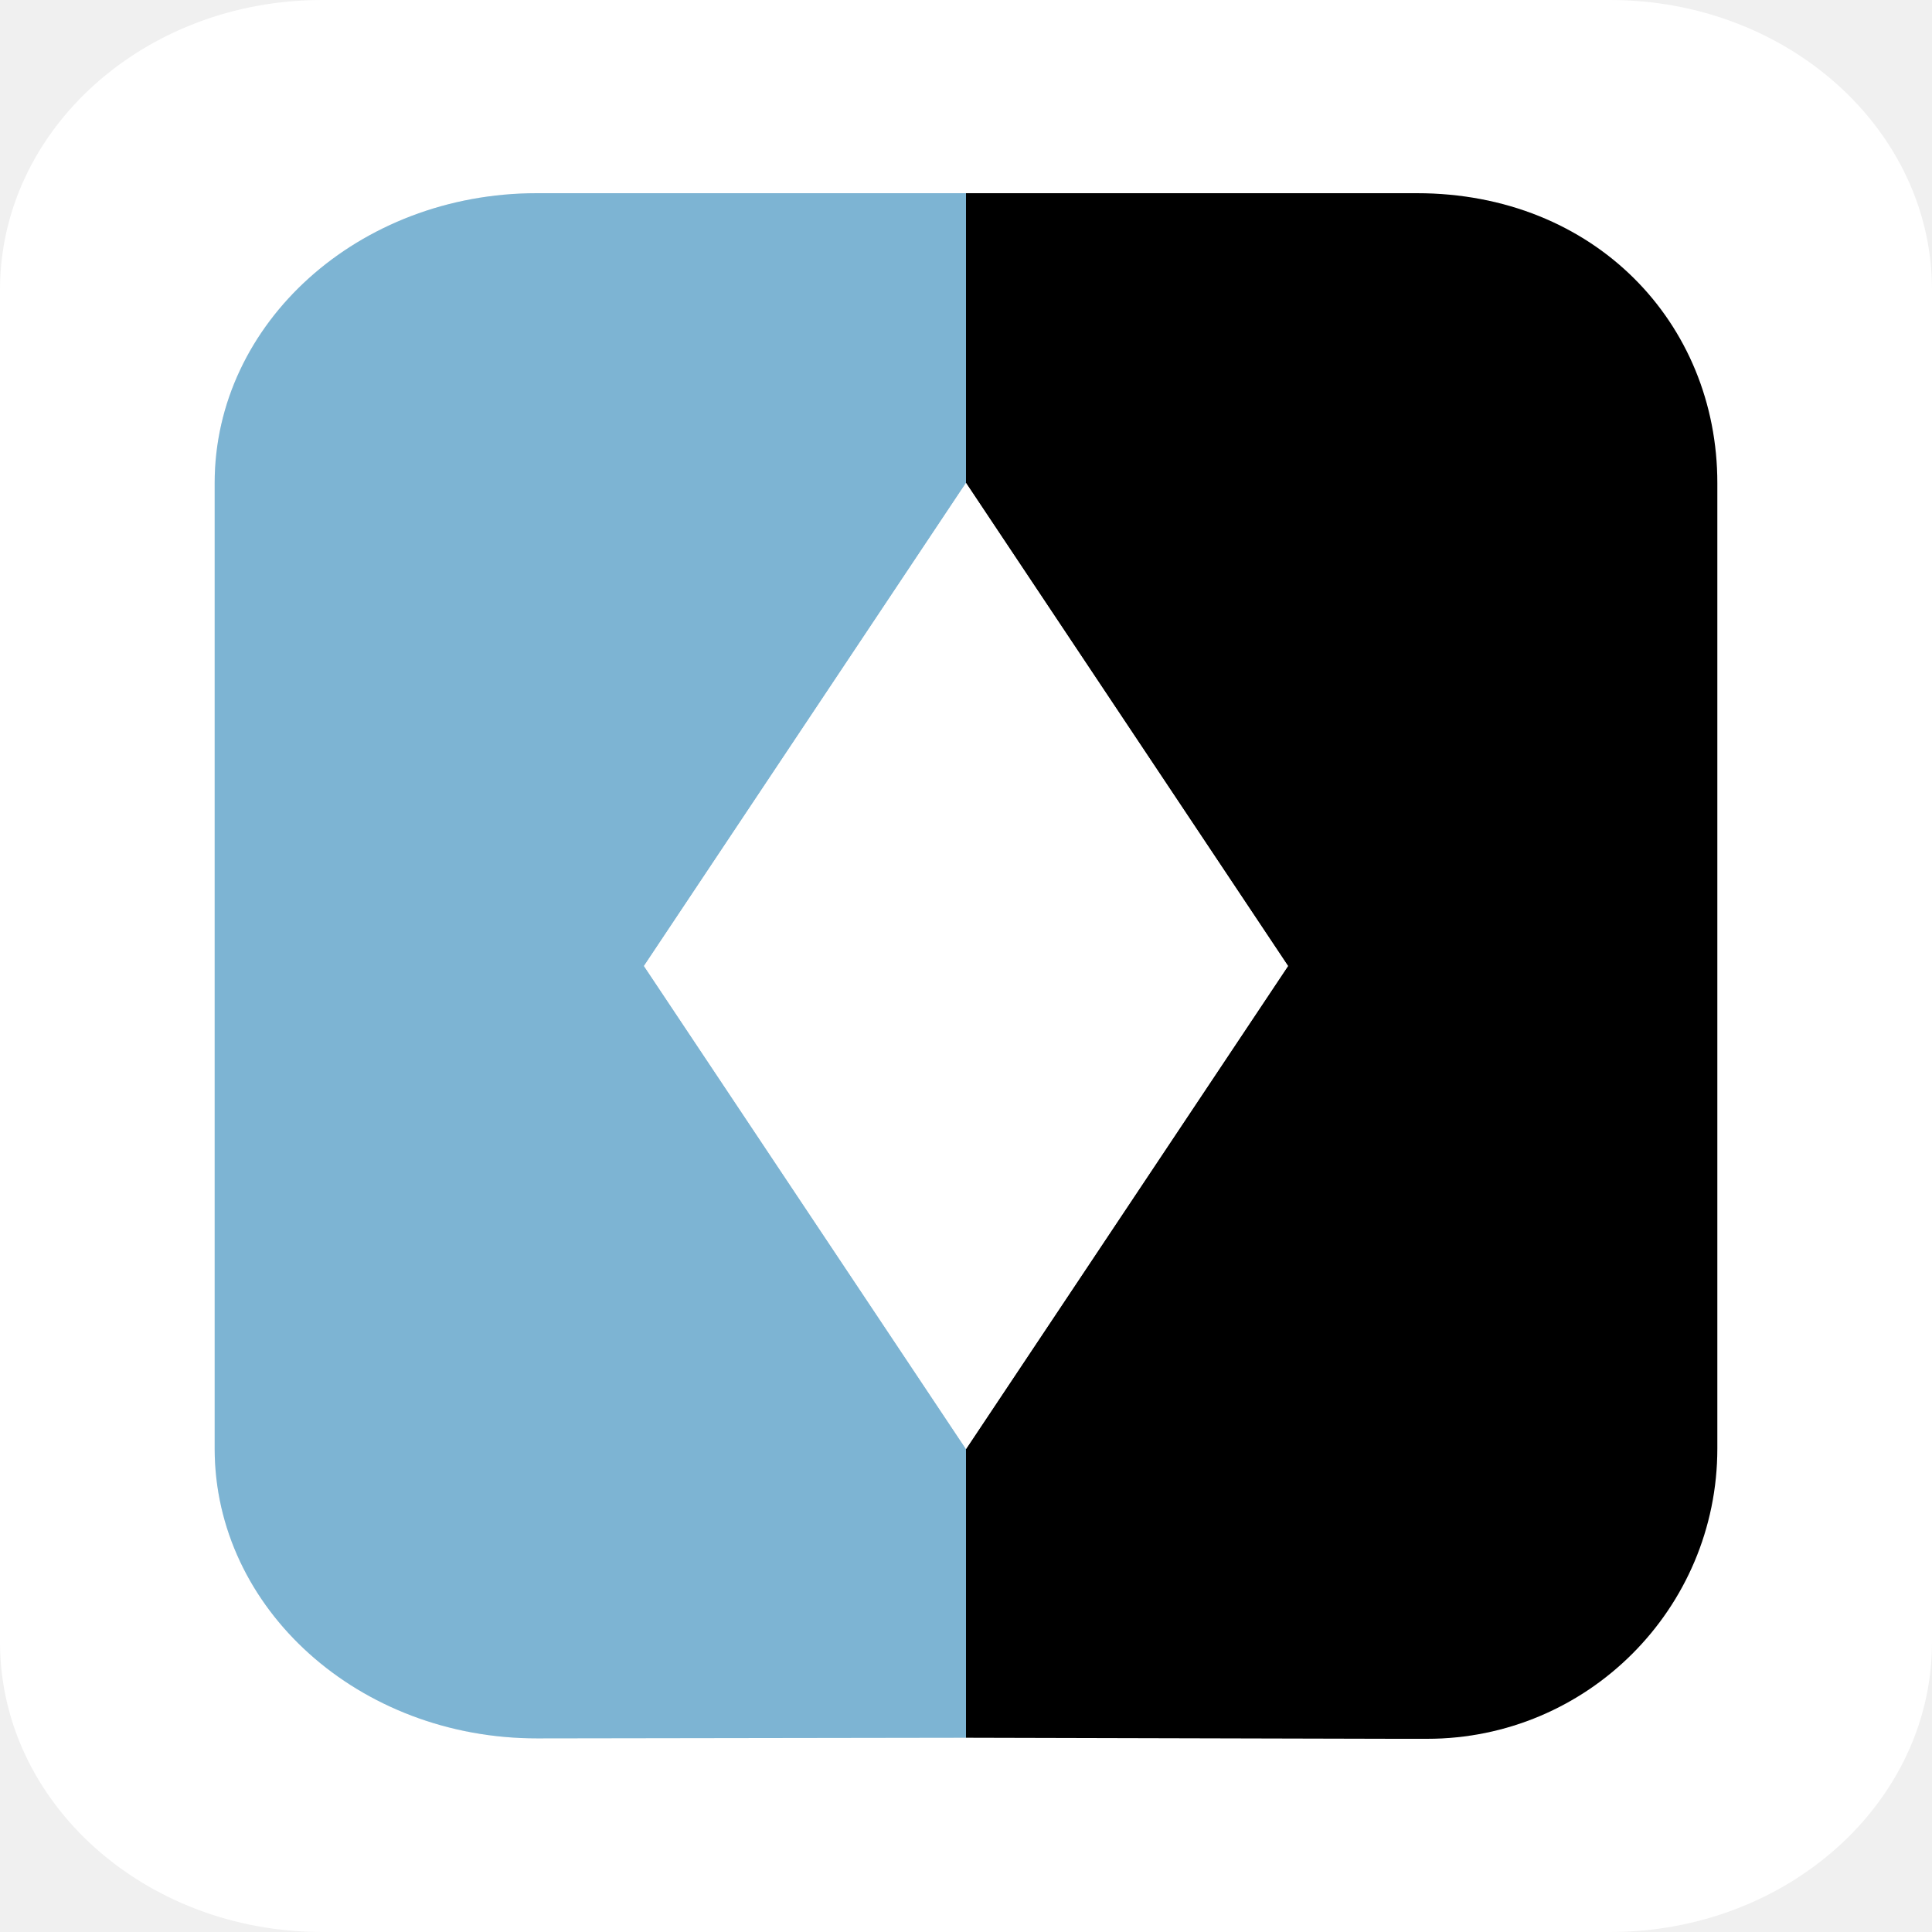
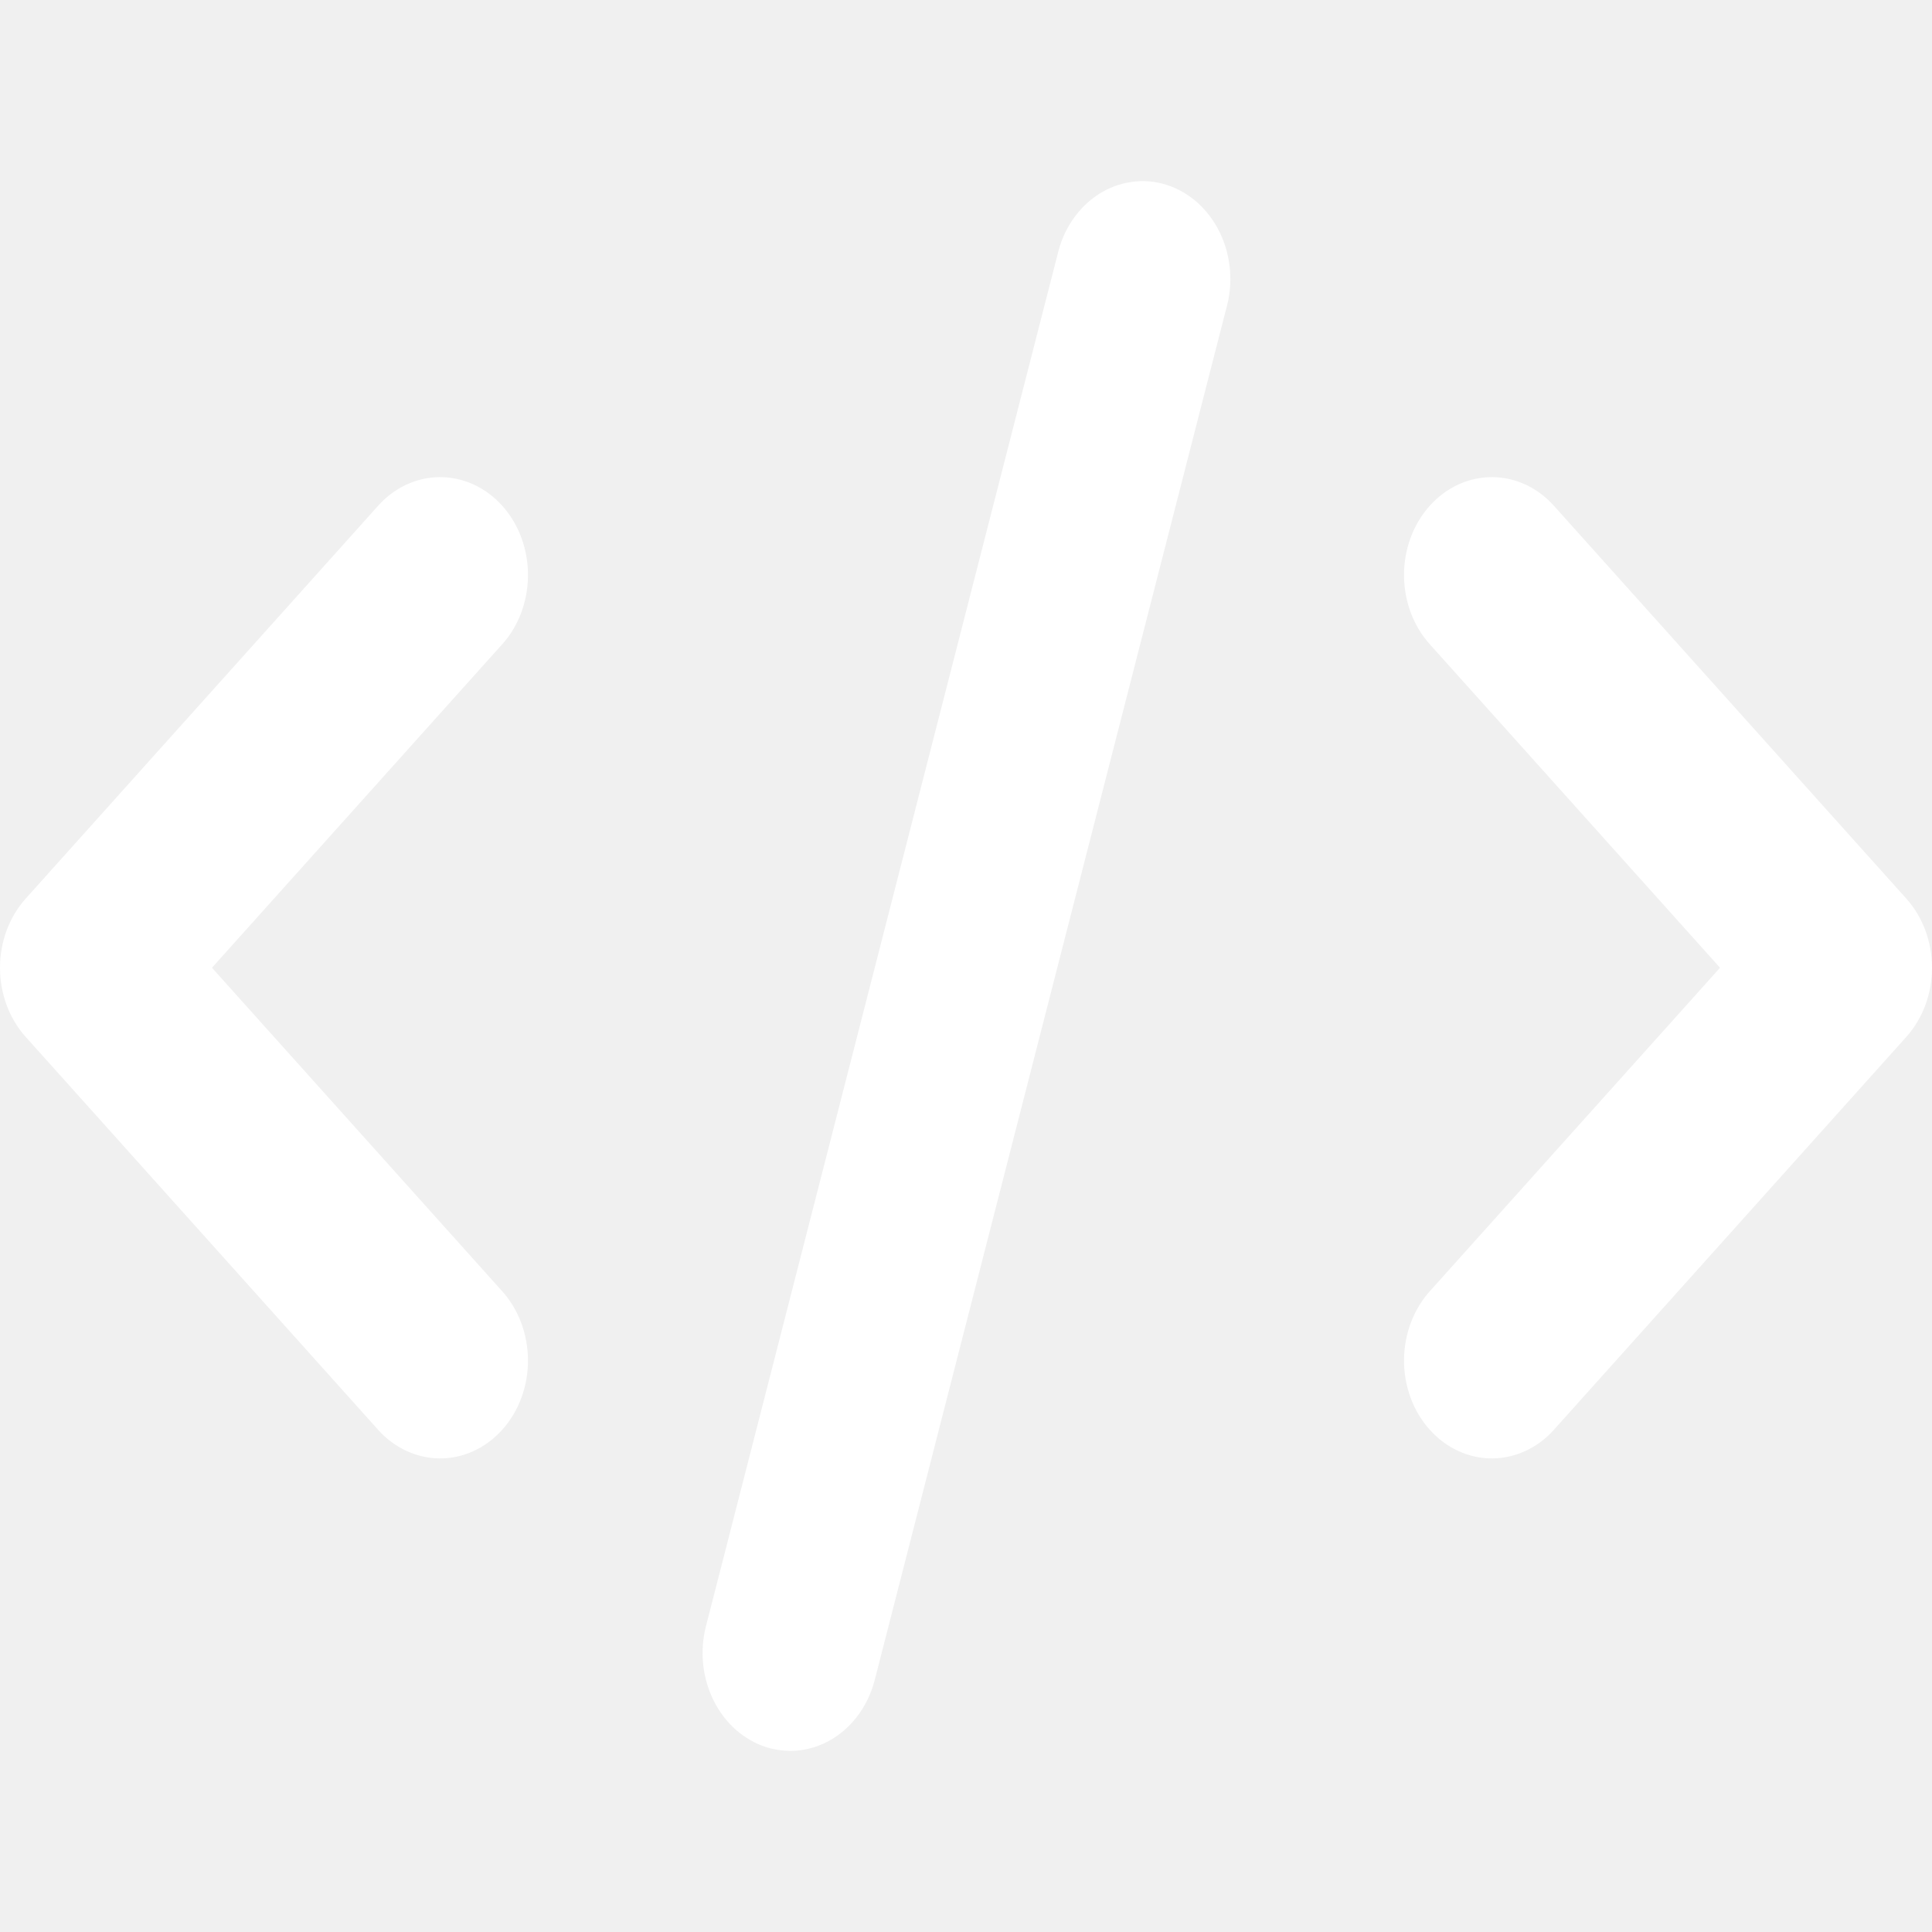
- <svg xmlns="http://www.w3.org/2000/svg" width="18" height="18" viewBox="0 0 18 18" fill="none">
-   <path fill-rule="evenodd" clip-rule="evenodd" d="M3 0H15C16.657 0 18 1.209 18 2.7V15.3C18 16.791 16.657 18 15 18H3C1.343 18 0 16.791 0 15.3V2.7C0 1.209 1.343 0 3 0ZM2 13.496V4.5C2 3.009 3.343 1.8 5 1.8H9H13.2C14.857 1.8 16 3.009 16 4.5V13.496V13.496C16 14.989 14.789 16.2 13.296 16.2H13L9 16.19L5.005 16.196C3.346 16.198 2 14.989 2 13.496Z" fill="white" />
-   <path d="M2 4.5V13.496C2 14.989 3.346 16.198 5.005 16.196L9 16.19V13.5L6 9L9 4.5V1.8H5C3.343 1.8 2 3.009 2 4.5Z" fill="#7DB4D3" />
-   <path d="M13.2 1.8H9V4.5L12 9L9 13.5V16.19L13 16.2H13.296C14.789 16.2 16 14.989 16 13.496V13.496V4.5C16 3.009 14.857 1.8 13.2 1.8Z" fill="black" />
-   <path d="M9 4.5L6 9L9 13.5L12 9L9 4.5Z" fill="white" />
+ <svg xmlns="http://www.w3.org/2000/svg" width="32" height="32" viewBox="0 0 32 32" fill="none">
+   <path d="M0.426 14.883L6.244 8.398C6.378 8.243 6.539 8.119 6.716 8.034C6.894 7.949 7.085 7.904 7.278 7.903C7.471 7.901 7.662 7.942 7.841 8.023C8.02 8.105 8.182 8.225 8.319 8.377C8.456 8.53 8.564 8.711 8.637 8.91C8.71 9.109 8.747 9.323 8.745 9.538C8.743 9.753 8.703 9.966 8.627 10.164C8.551 10.362 8.44 10.54 8.301 10.69L3.511 16.029L8.301 21.368C8.44 21.518 8.551 21.697 8.627 21.895C8.703 22.092 8.743 22.305 8.745 22.52C8.747 22.736 8.71 22.949 8.637 23.148C8.564 23.348 8.456 23.529 8.319 23.681C8.182 23.833 8.02 23.954 7.841 24.035C7.662 24.117 7.471 24.158 7.278 24.156C7.085 24.154 6.894 24.109 6.716 24.024C6.539 23.939 6.378 23.816 6.244 23.661L0.426 17.175C0.153 16.871 0 16.459 0 16.029C0 15.599 0.153 15.187 0.426 14.883ZM25.756 8.398C25.622 8.243 25.461 8.119 25.284 8.034C25.106 7.949 24.915 7.904 24.722 7.903C24.529 7.901 24.337 7.942 24.159 8.023C23.98 8.105 23.818 8.225 23.681 8.377C23.544 8.53 23.436 8.711 23.363 8.91C23.29 9.109 23.253 9.323 23.255 9.538C23.257 9.753 23.297 9.966 23.373 10.164C23.449 10.362 23.56 10.54 23.699 10.69L28.489 16.029L23.699 21.368C23.56 21.518 23.449 21.697 23.373 21.895C23.297 22.092 23.257 22.305 23.255 22.52C23.253 22.736 23.29 22.949 23.363 23.148C23.436 23.348 23.544 23.529 23.681 23.681C23.818 23.833 23.98 23.954 24.159 24.035C24.337 24.117 24.529 24.158 24.722 24.156C24.915 24.154 25.106 24.109 25.284 24.024C25.461 23.939 25.622 23.816 25.756 23.661L31.574 17.175C31.847 16.871 32 16.459 32 16.029C32 15.599 31.847 15.187 31.574 14.883L25.756 8.398ZM17.511 4.236L11.693 26.934C11.587 27.348 11.633 27.791 11.82 28.167C12.007 28.542 12.32 28.82 12.691 28.938C12.821 28.979 12.956 28.999 13.091 29C13.407 29 13.714 28.885 13.967 28.672C14.219 28.46 14.402 28.162 14.489 27.823L20.307 5.124C20.368 4.917 20.39 4.698 20.373 4.481C20.356 4.263 20.3 4.052 20.208 3.86C20.116 3.667 19.991 3.498 19.838 3.36C19.686 3.223 19.511 3.122 19.323 3.062C19.135 3.002 18.938 2.985 18.744 3.013C18.55 3.04 18.362 3.11 18.193 3.219C18.024 3.329 17.877 3.475 17.759 3.65C17.642 3.825 17.558 4.024 17.511 4.236Z" fill="white" />
</svg>
